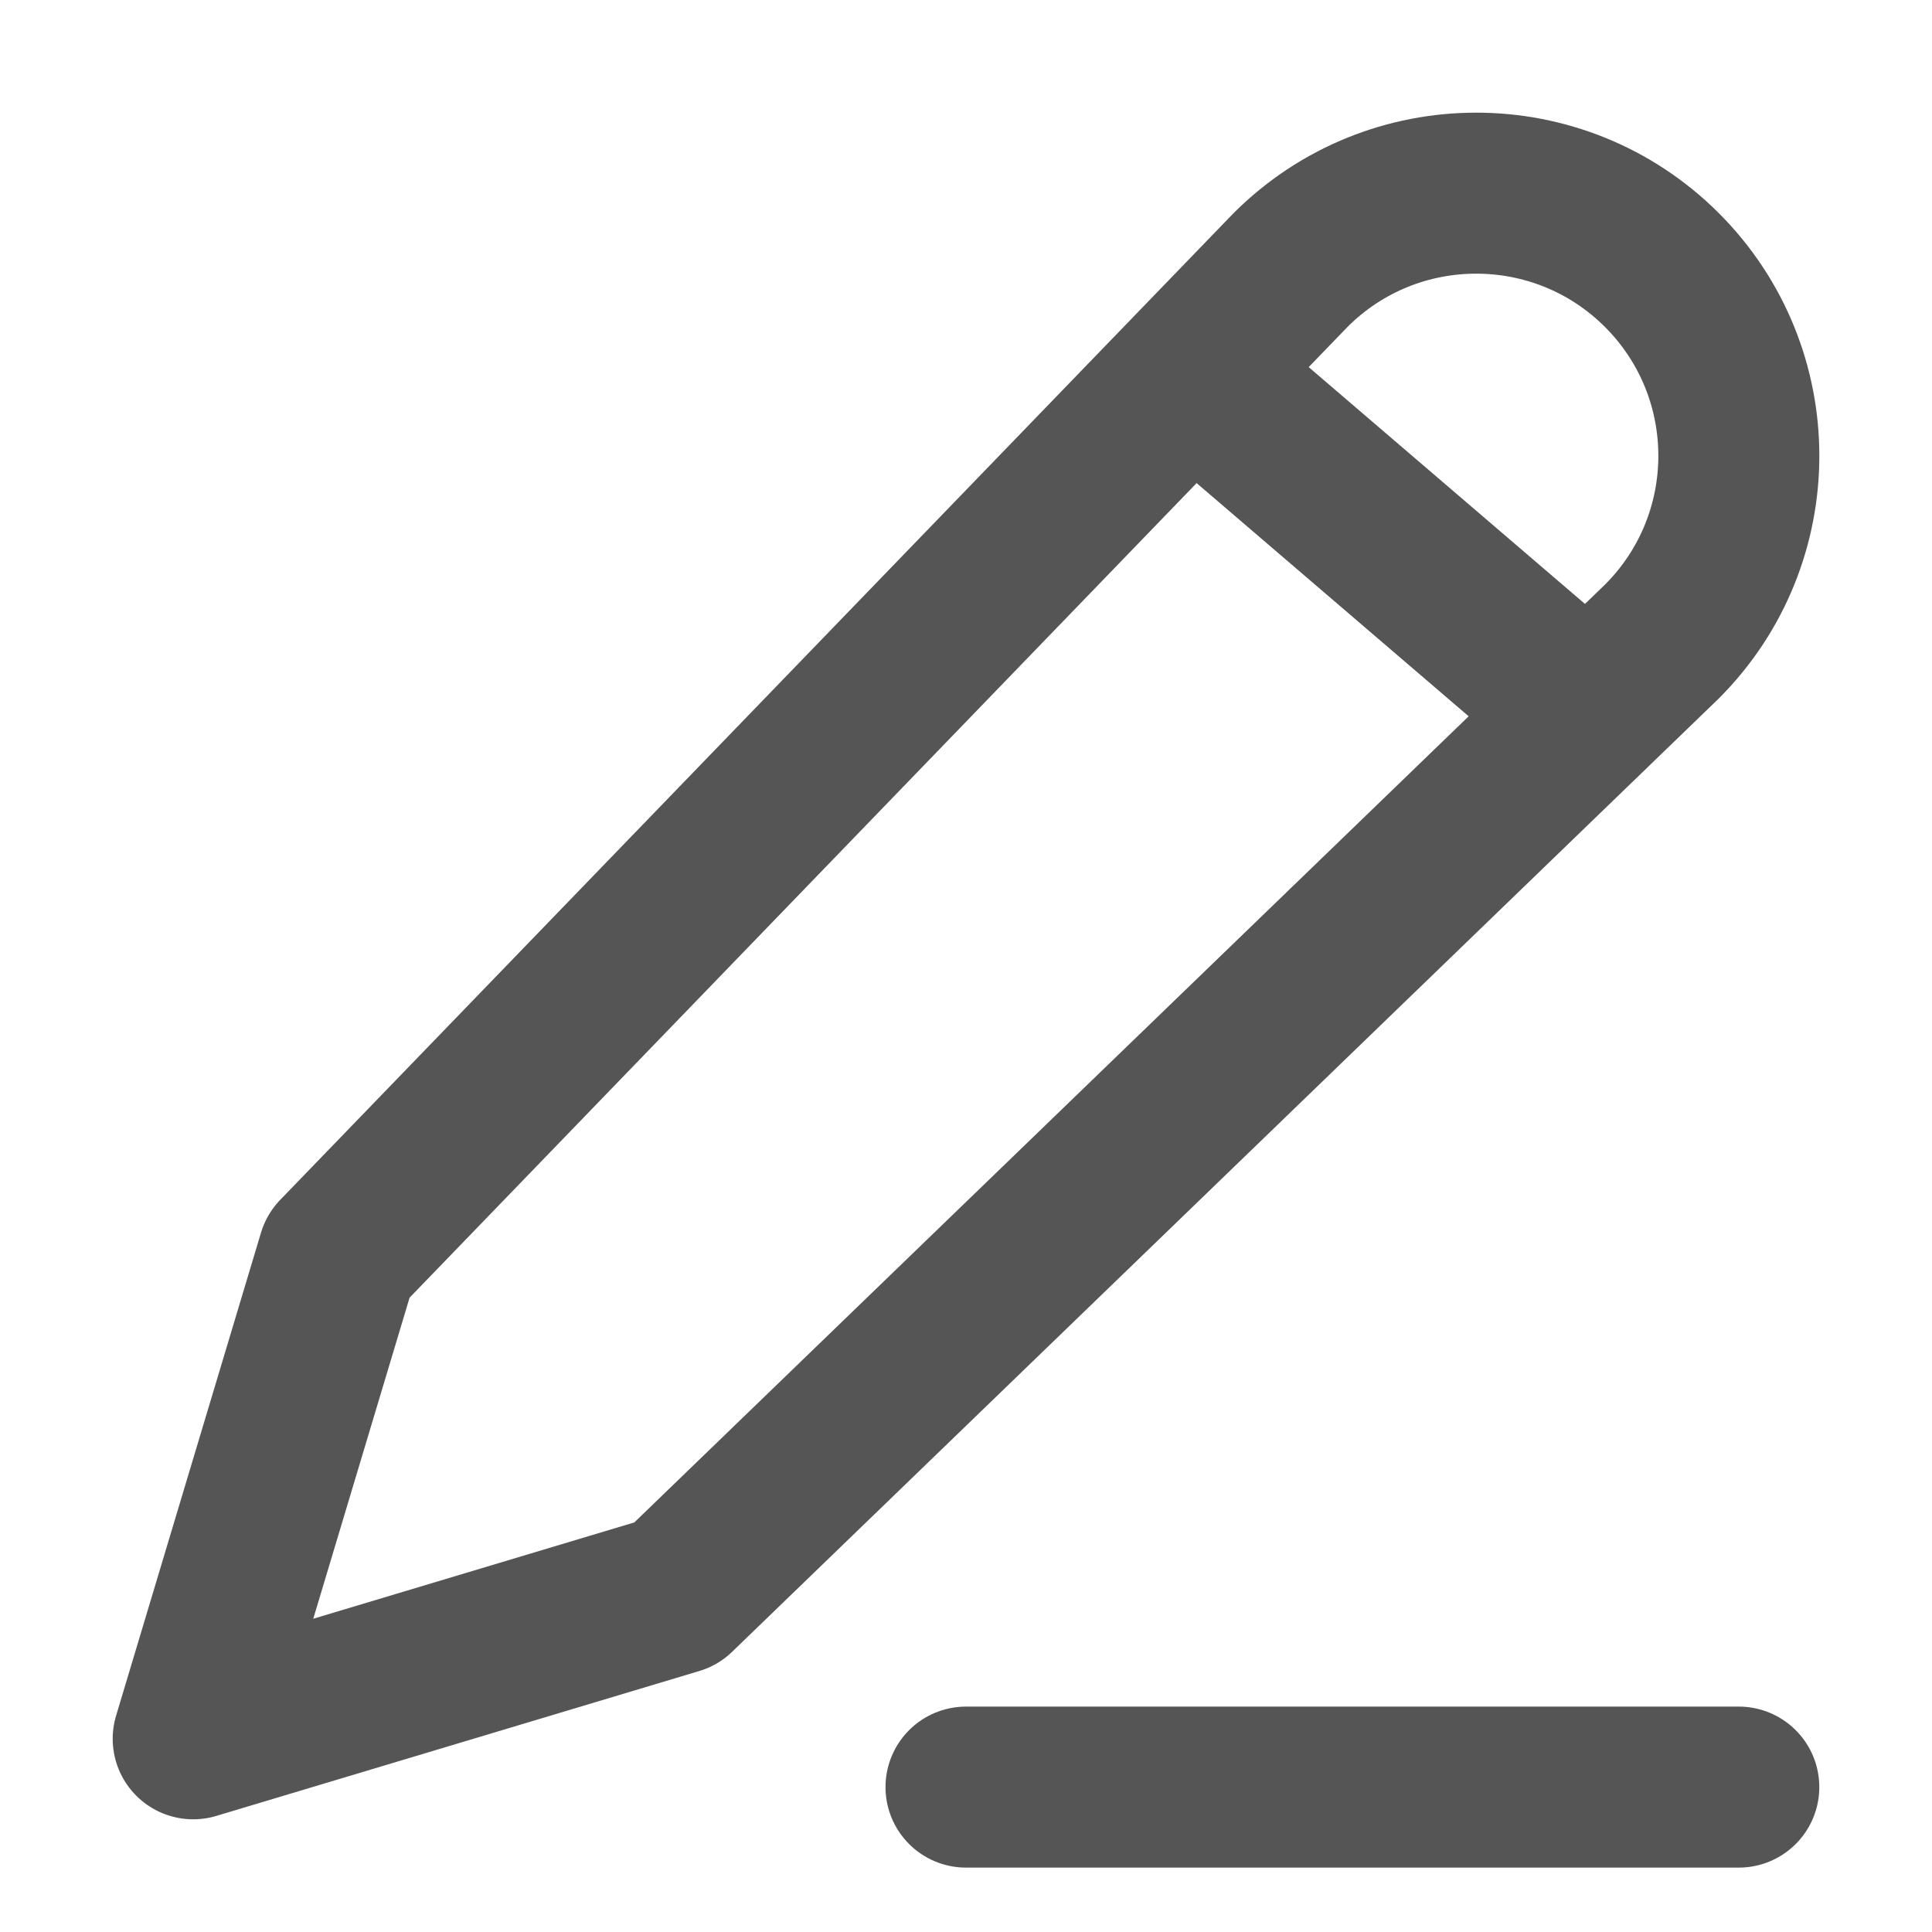
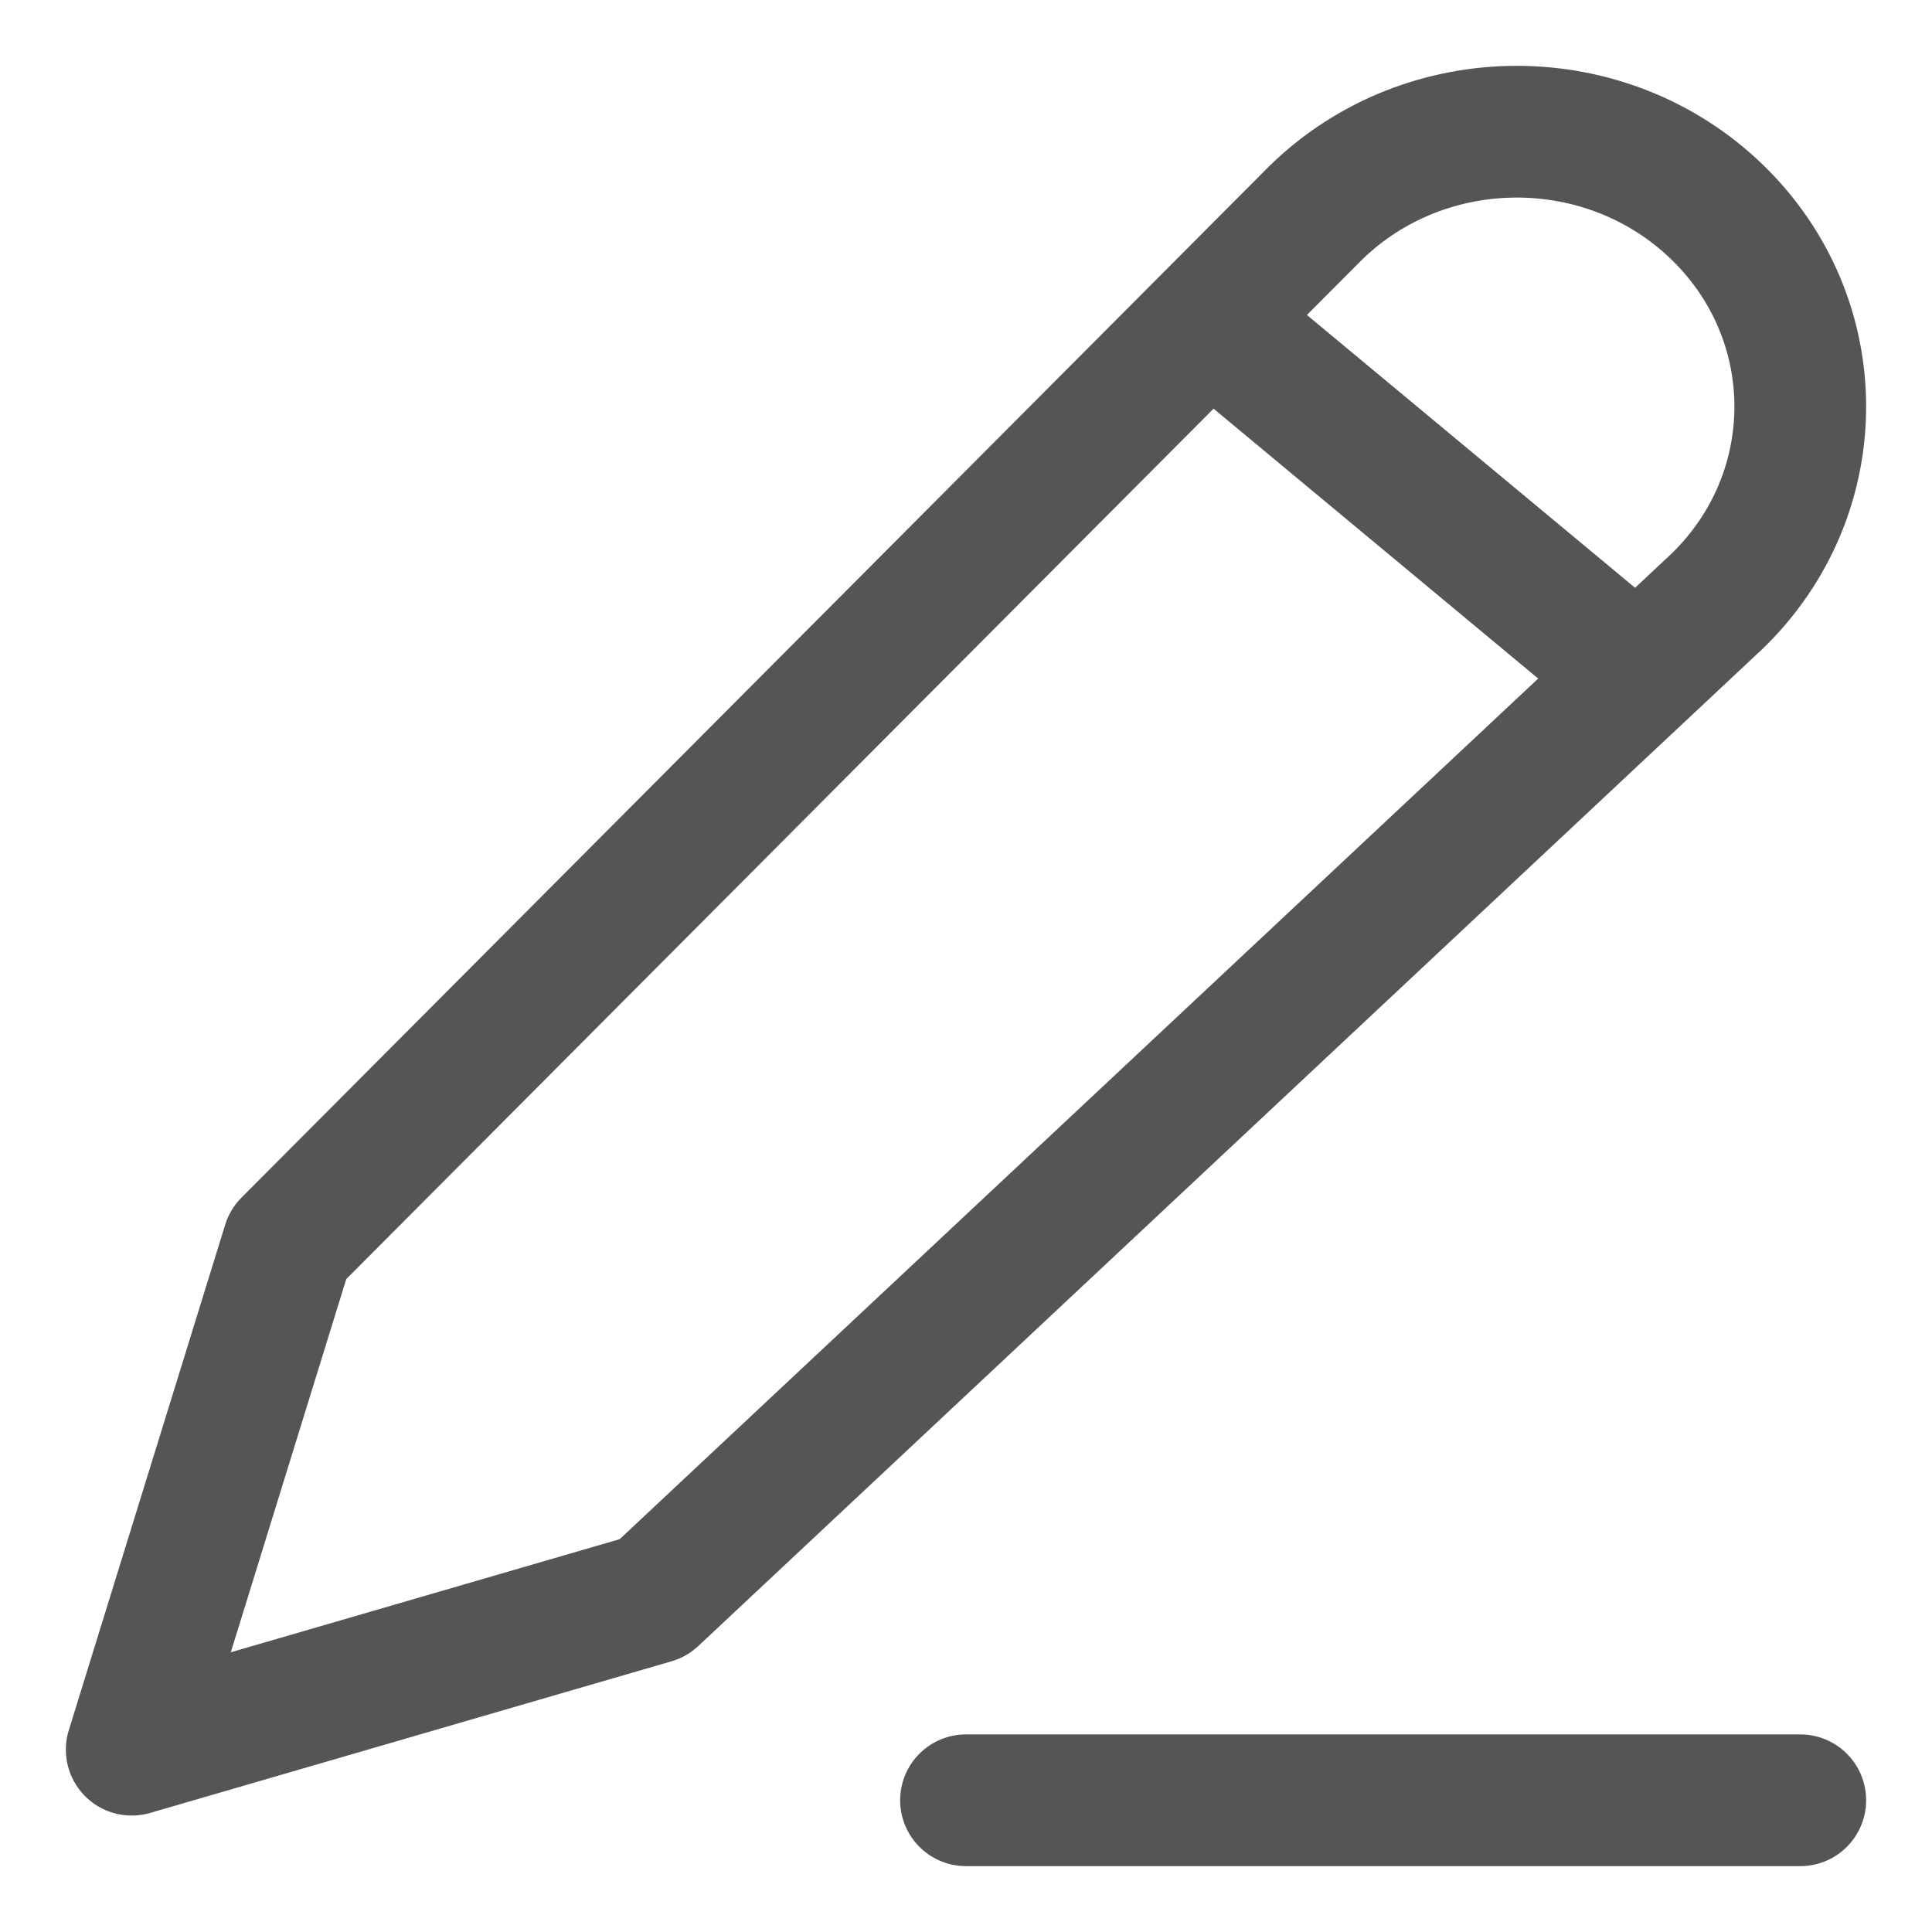
- <svg xmlns="http://www.w3.org/2000/svg" width="24" height="24" viewBox="0 0 24 24" fill="none">
-   <g id="Pencil 02">
-     <path id="Icon" d="M12 22.2H21.6M15 4.8L19.2 8.4M4.2 15.6L16.031 3.355C17.305 2.081 19.371 2.081 20.645 3.355C21.919 4.629 21.919 6.695 20.645 7.969L8.4 19.8L2.4 21.6L4.2 15.6Z" stroke="#555555" stroke-width="2" stroke-linecap="round" stroke-linejoin="round" />
-   </g>
+ <svg xmlns="http://www.w3.org/2000/svg" width="22" height="22" viewBox="0 0 22 22" fill="none">
+   <path d="M11 20.5H20.5M13.969 3.803L18.125 7.258M3.281 14.167L14.989 2.417C16.25 1.194 18.294 1.194 19.555 2.417C20.815 3.639 20.815 5.621 19.555 6.844L7.438 18.197L1.5 19.924L3.281 14.167Z" stroke="#555555" stroke-width="1.5" stroke-linecap="round" stroke-linejoin="round" />
</svg>
